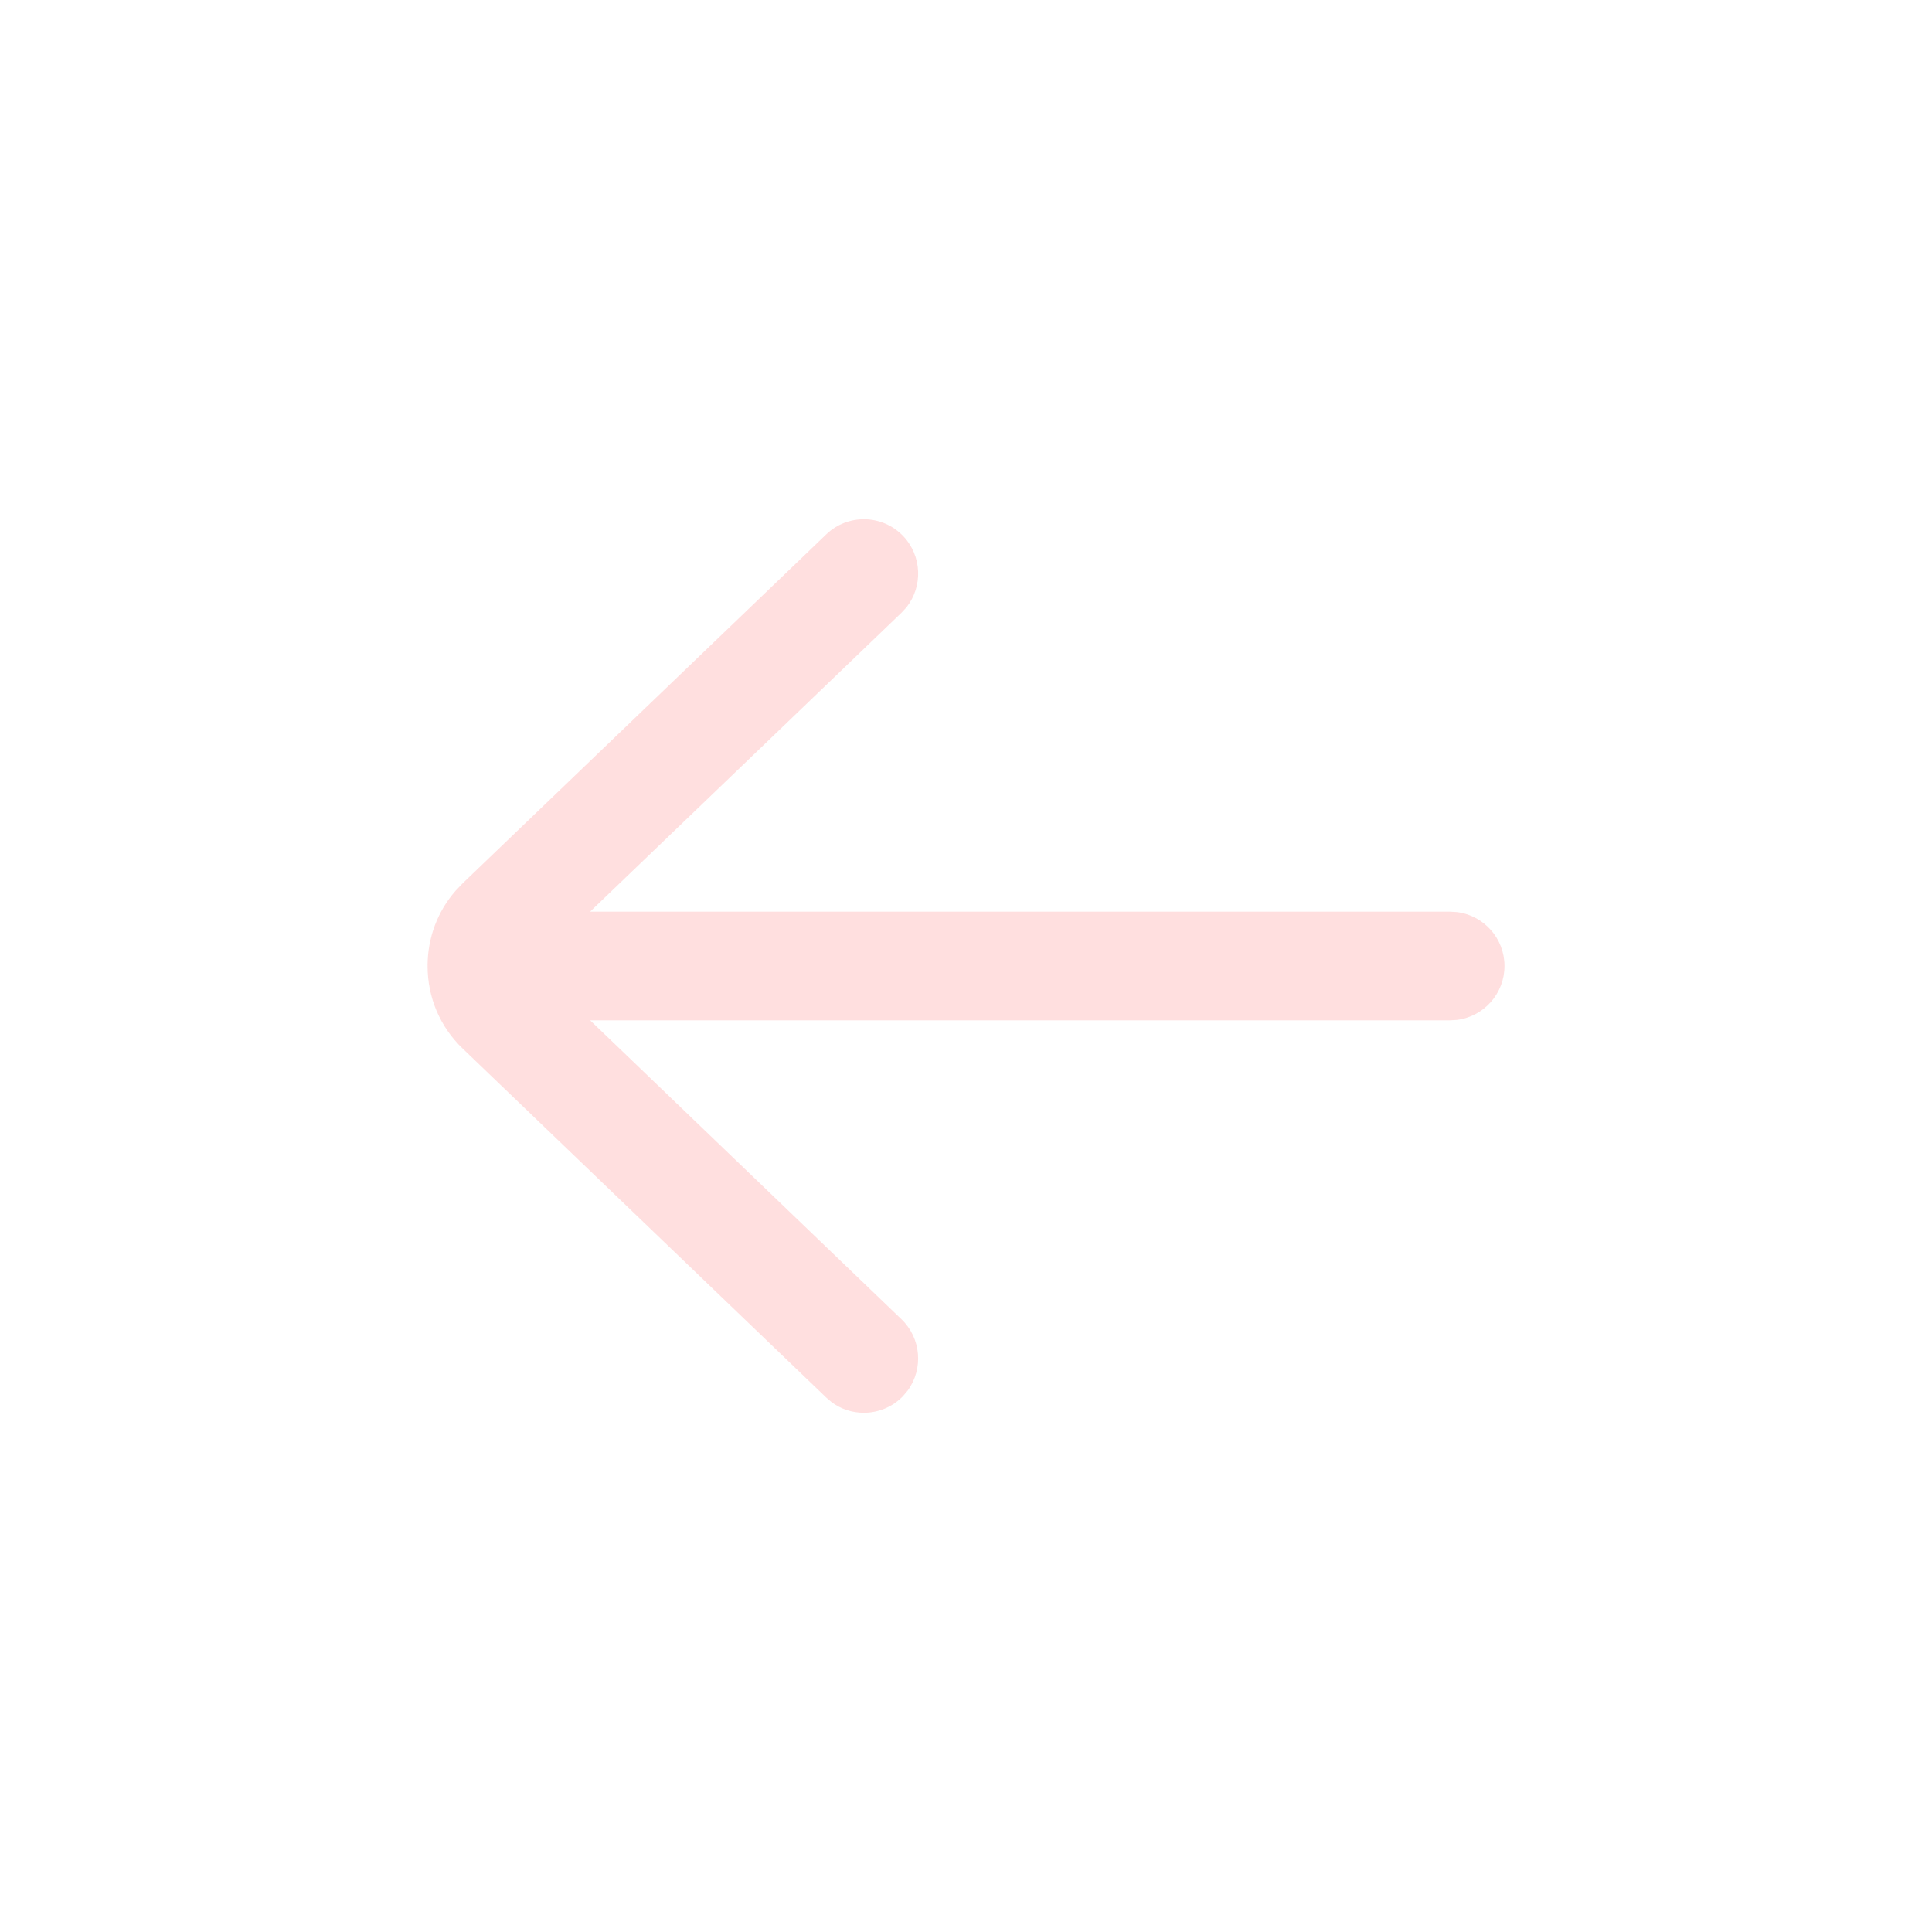
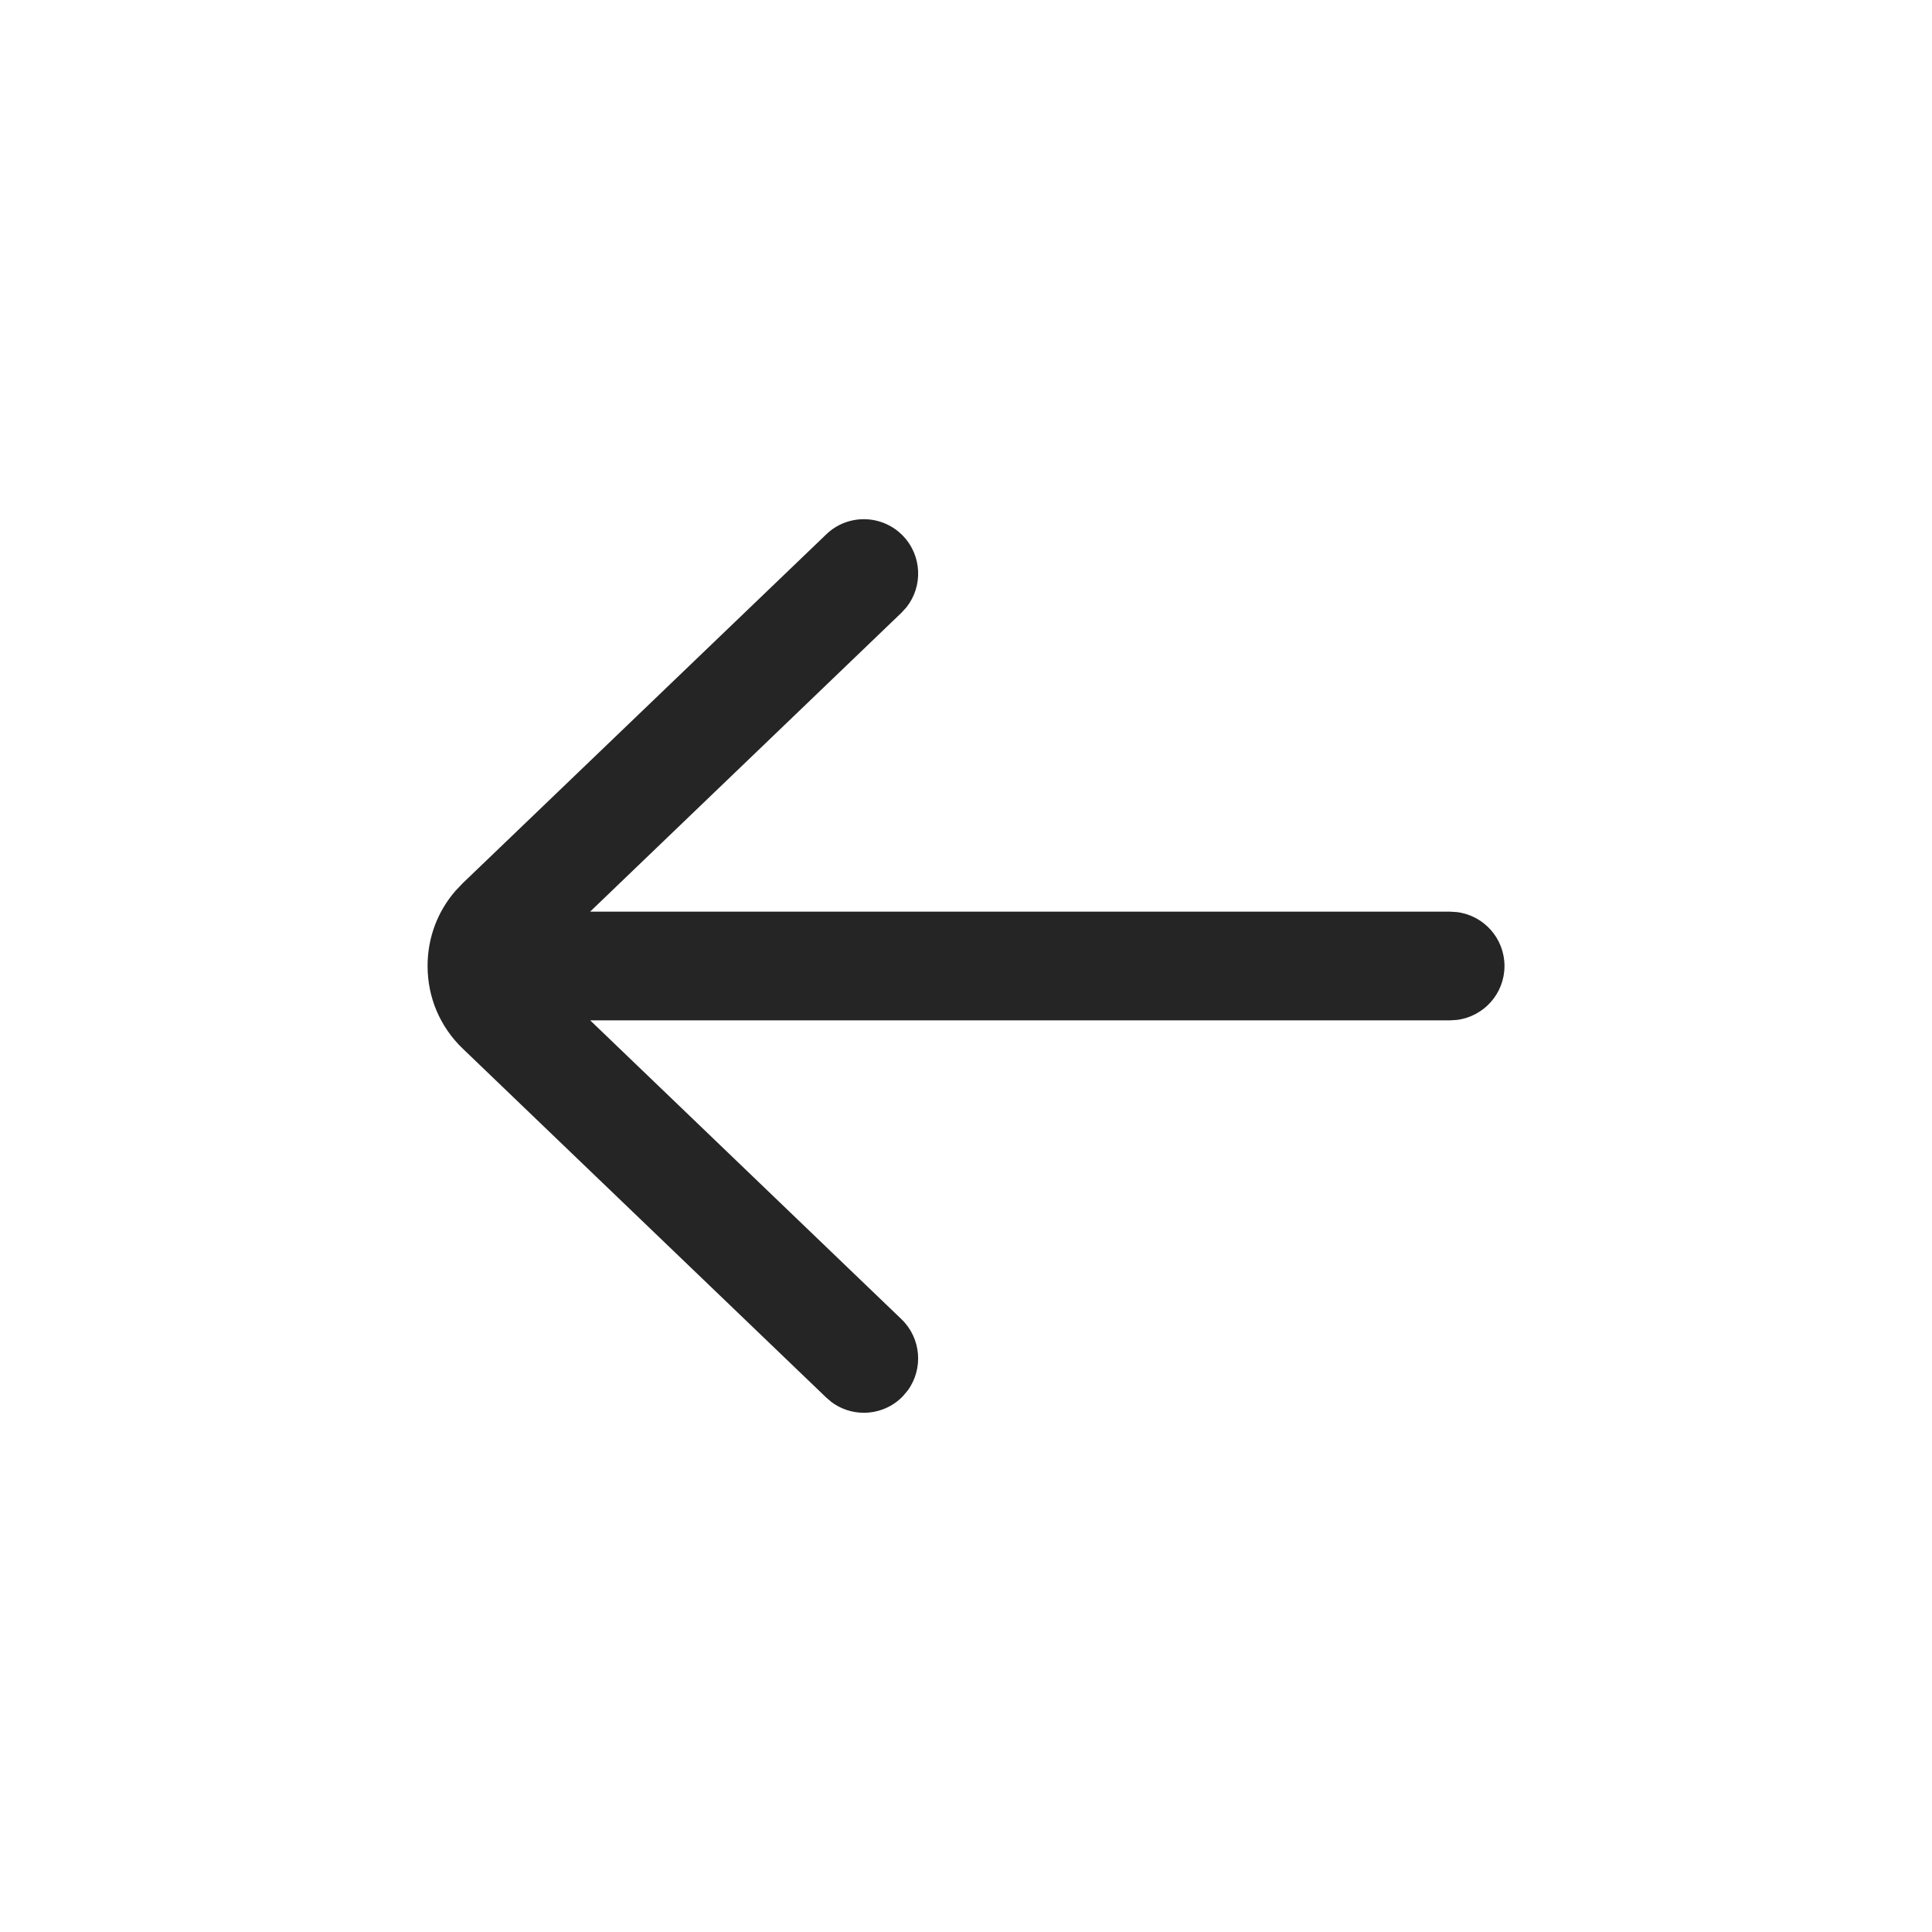
- <svg xmlns="http://www.w3.org/2000/svg" id="vector" width="32.0d" height="32.0d" viewBox="0 0 32.0 32.0">
-   <path fill="#ff252525" d="M24.131,15.107C24.576,15.162 24.919,15.541 24.919,16C24.919,16.459 24.576,16.837 24.131,16.893L24.018,16.9L9.775,16.9L14.931,21.851C15.259,22.166 15.296,22.672 15.036,23.03L14.957,23.124C14.787,23.302 14.551,23.4 14.307,23.4C14.115,23.4 13.928,23.339 13.774,23.224L13.686,23.149L7.666,17.37C7.289,17.01 7.082,16.522 7.082,16C7.082,15.536 7.245,15.098 7.546,14.754L7.665,14.629L13.685,8.851C14.042,8.507 14.613,8.518 14.957,8.876C15.272,9.205 15.289,9.711 15.014,10.059L14.931,10.149L9.774,15.1L24.018,15.1L24.131,15.107Z" stroke="#00000000" stroke-width="1.0" fill-rule="nonzero" id="path_0" />
+ <svg xmlns="http://www.w3.org/2000/svg" width="32" height="32" viewBox="0 0 32 32" fill="none">
+   <path d="M24.131 15.107C24.576 15.162 24.919 15.541 24.919 16C24.919 16.459 24.576 16.837 24.131 16.893L24.018 16.9H9.775L14.931 21.85C15.259 22.165 15.296 22.671 15.036 23.029L14.957 23.123C14.787 23.302 14.551 23.4 14.307 23.4C14.115 23.4 13.928 23.338 13.774 23.224L13.686 23.149L7.666 17.37C7.289 17.009 7.082 16.522 7.082 16C7.082 15.535 7.245 15.098 7.546 14.753L7.665 14.628L13.685 8.851C14.042 8.506 14.613 8.518 14.957 8.876C15.272 9.204 15.289 9.711 15.014 10.058L14.931 10.149L9.774 15.1H24.018L24.131 15.107Z" fill="#252525" />
</svg>
